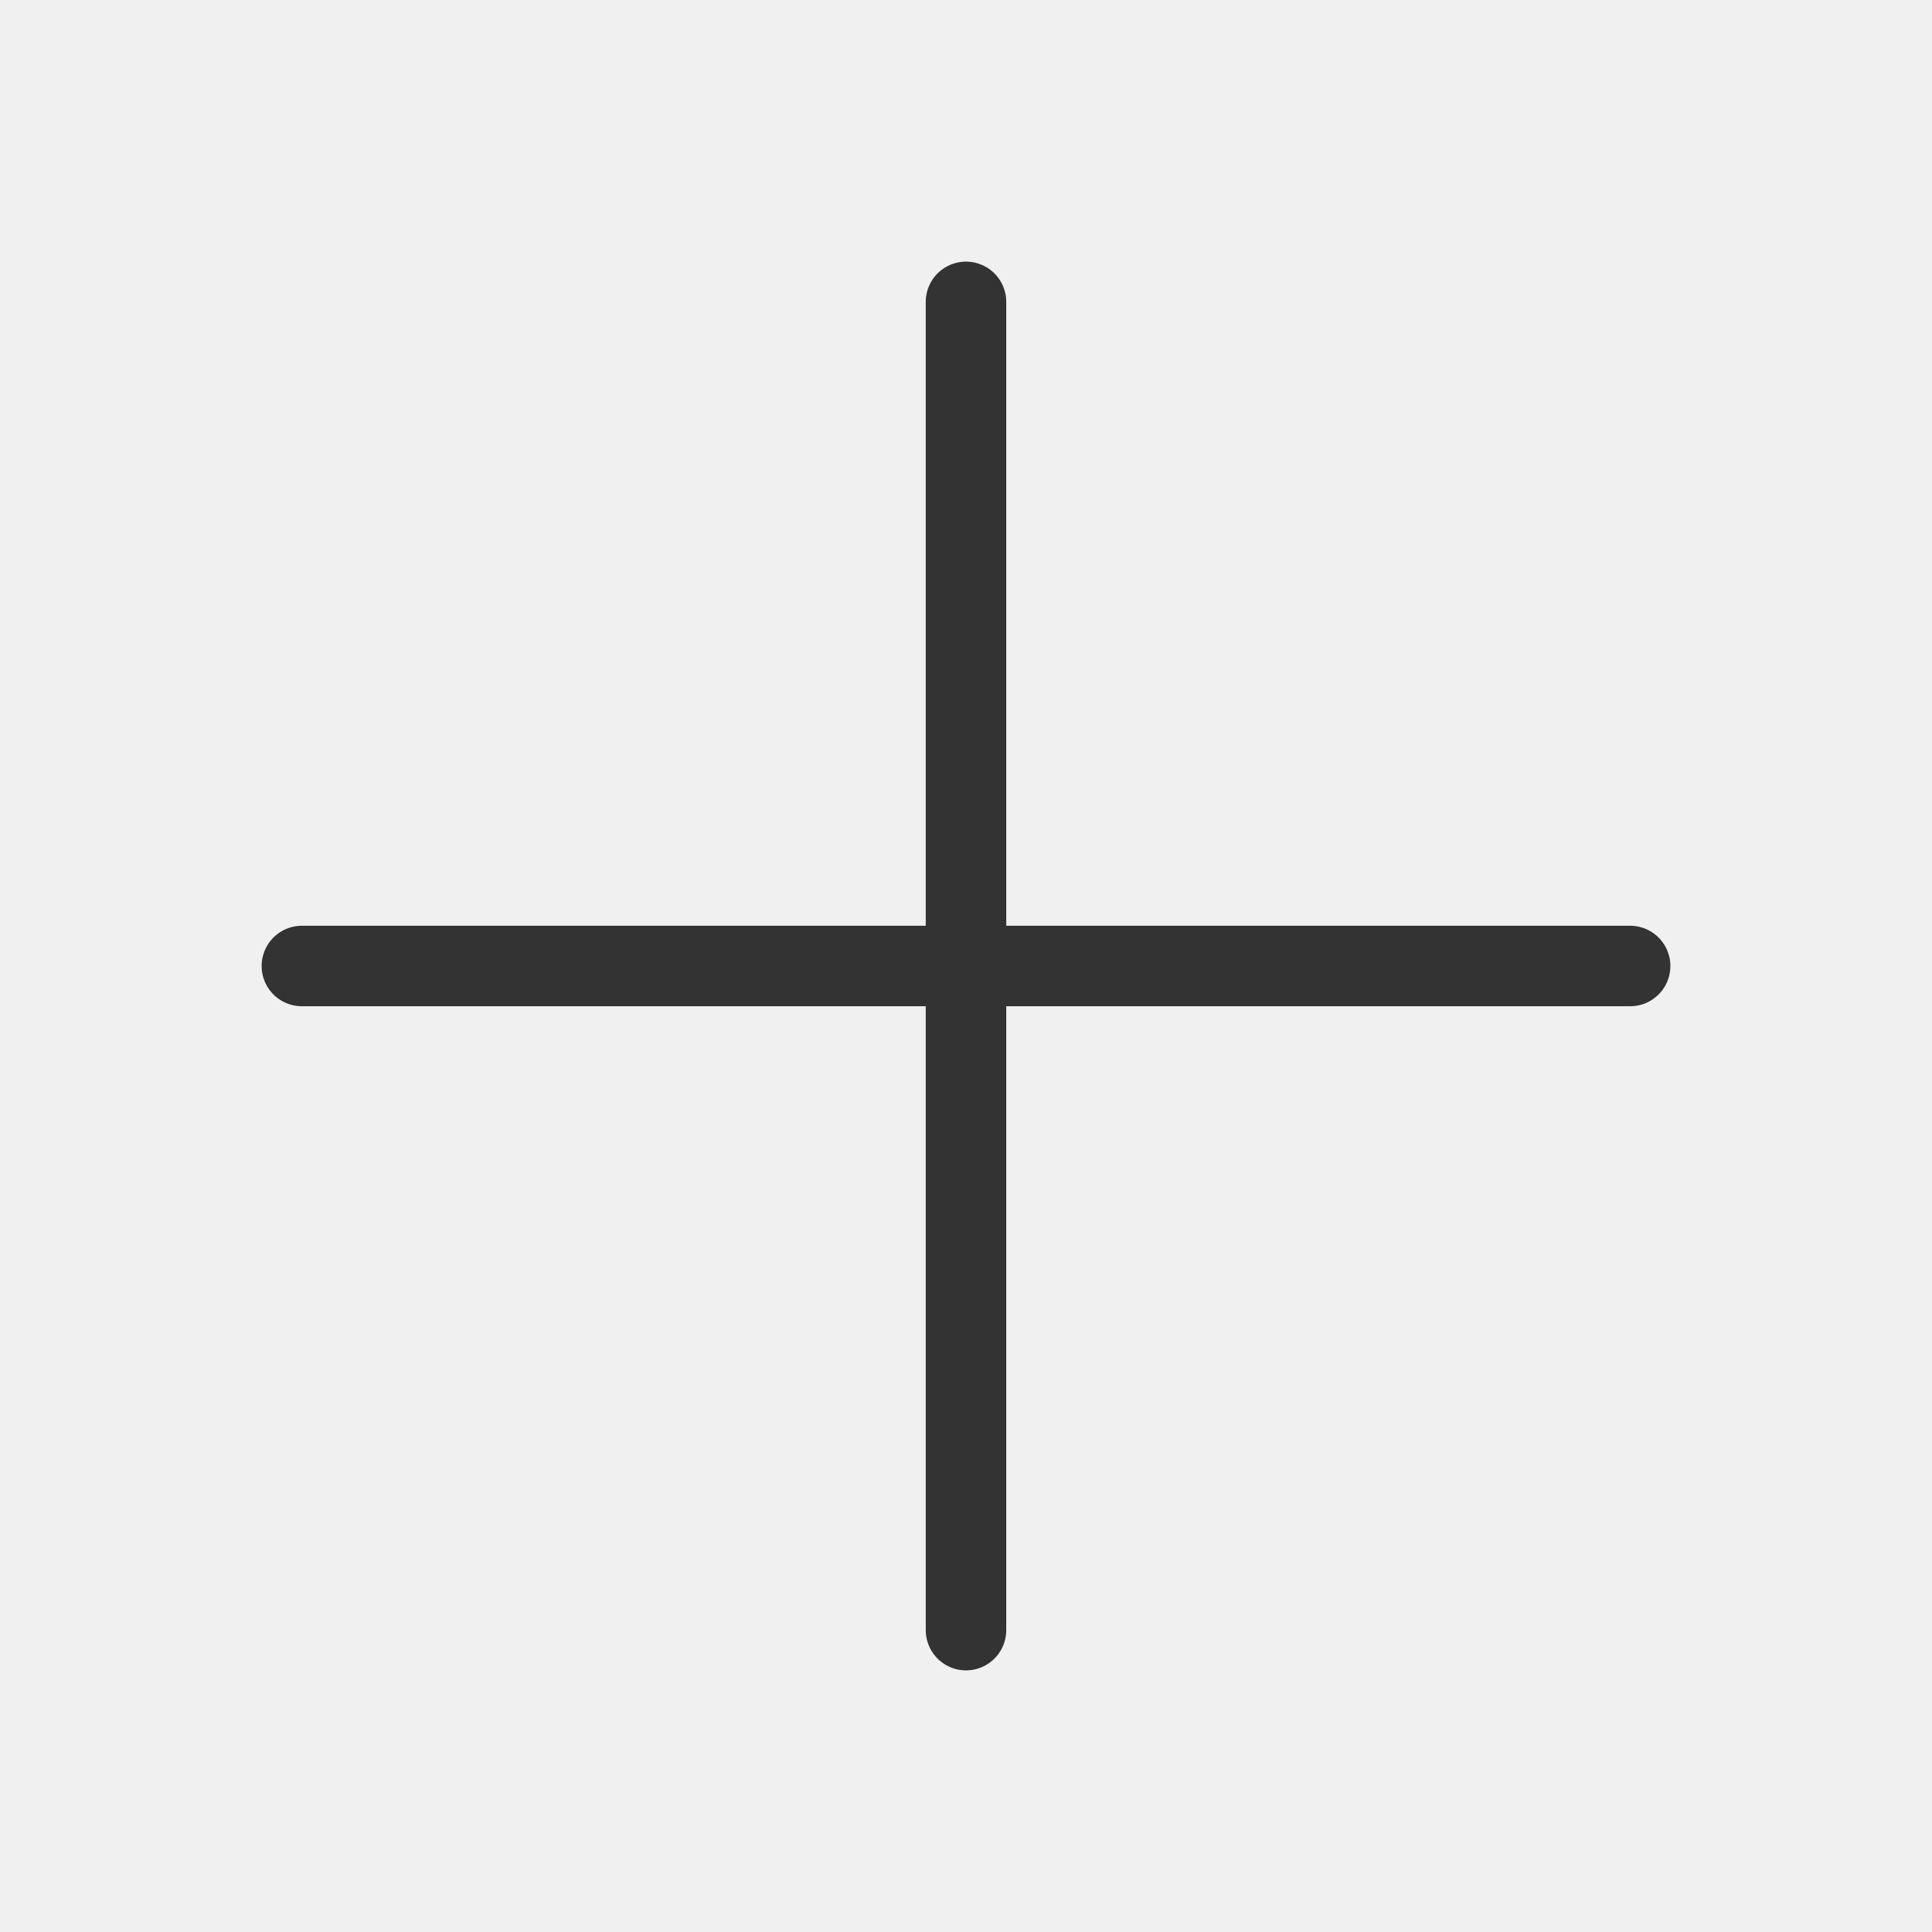
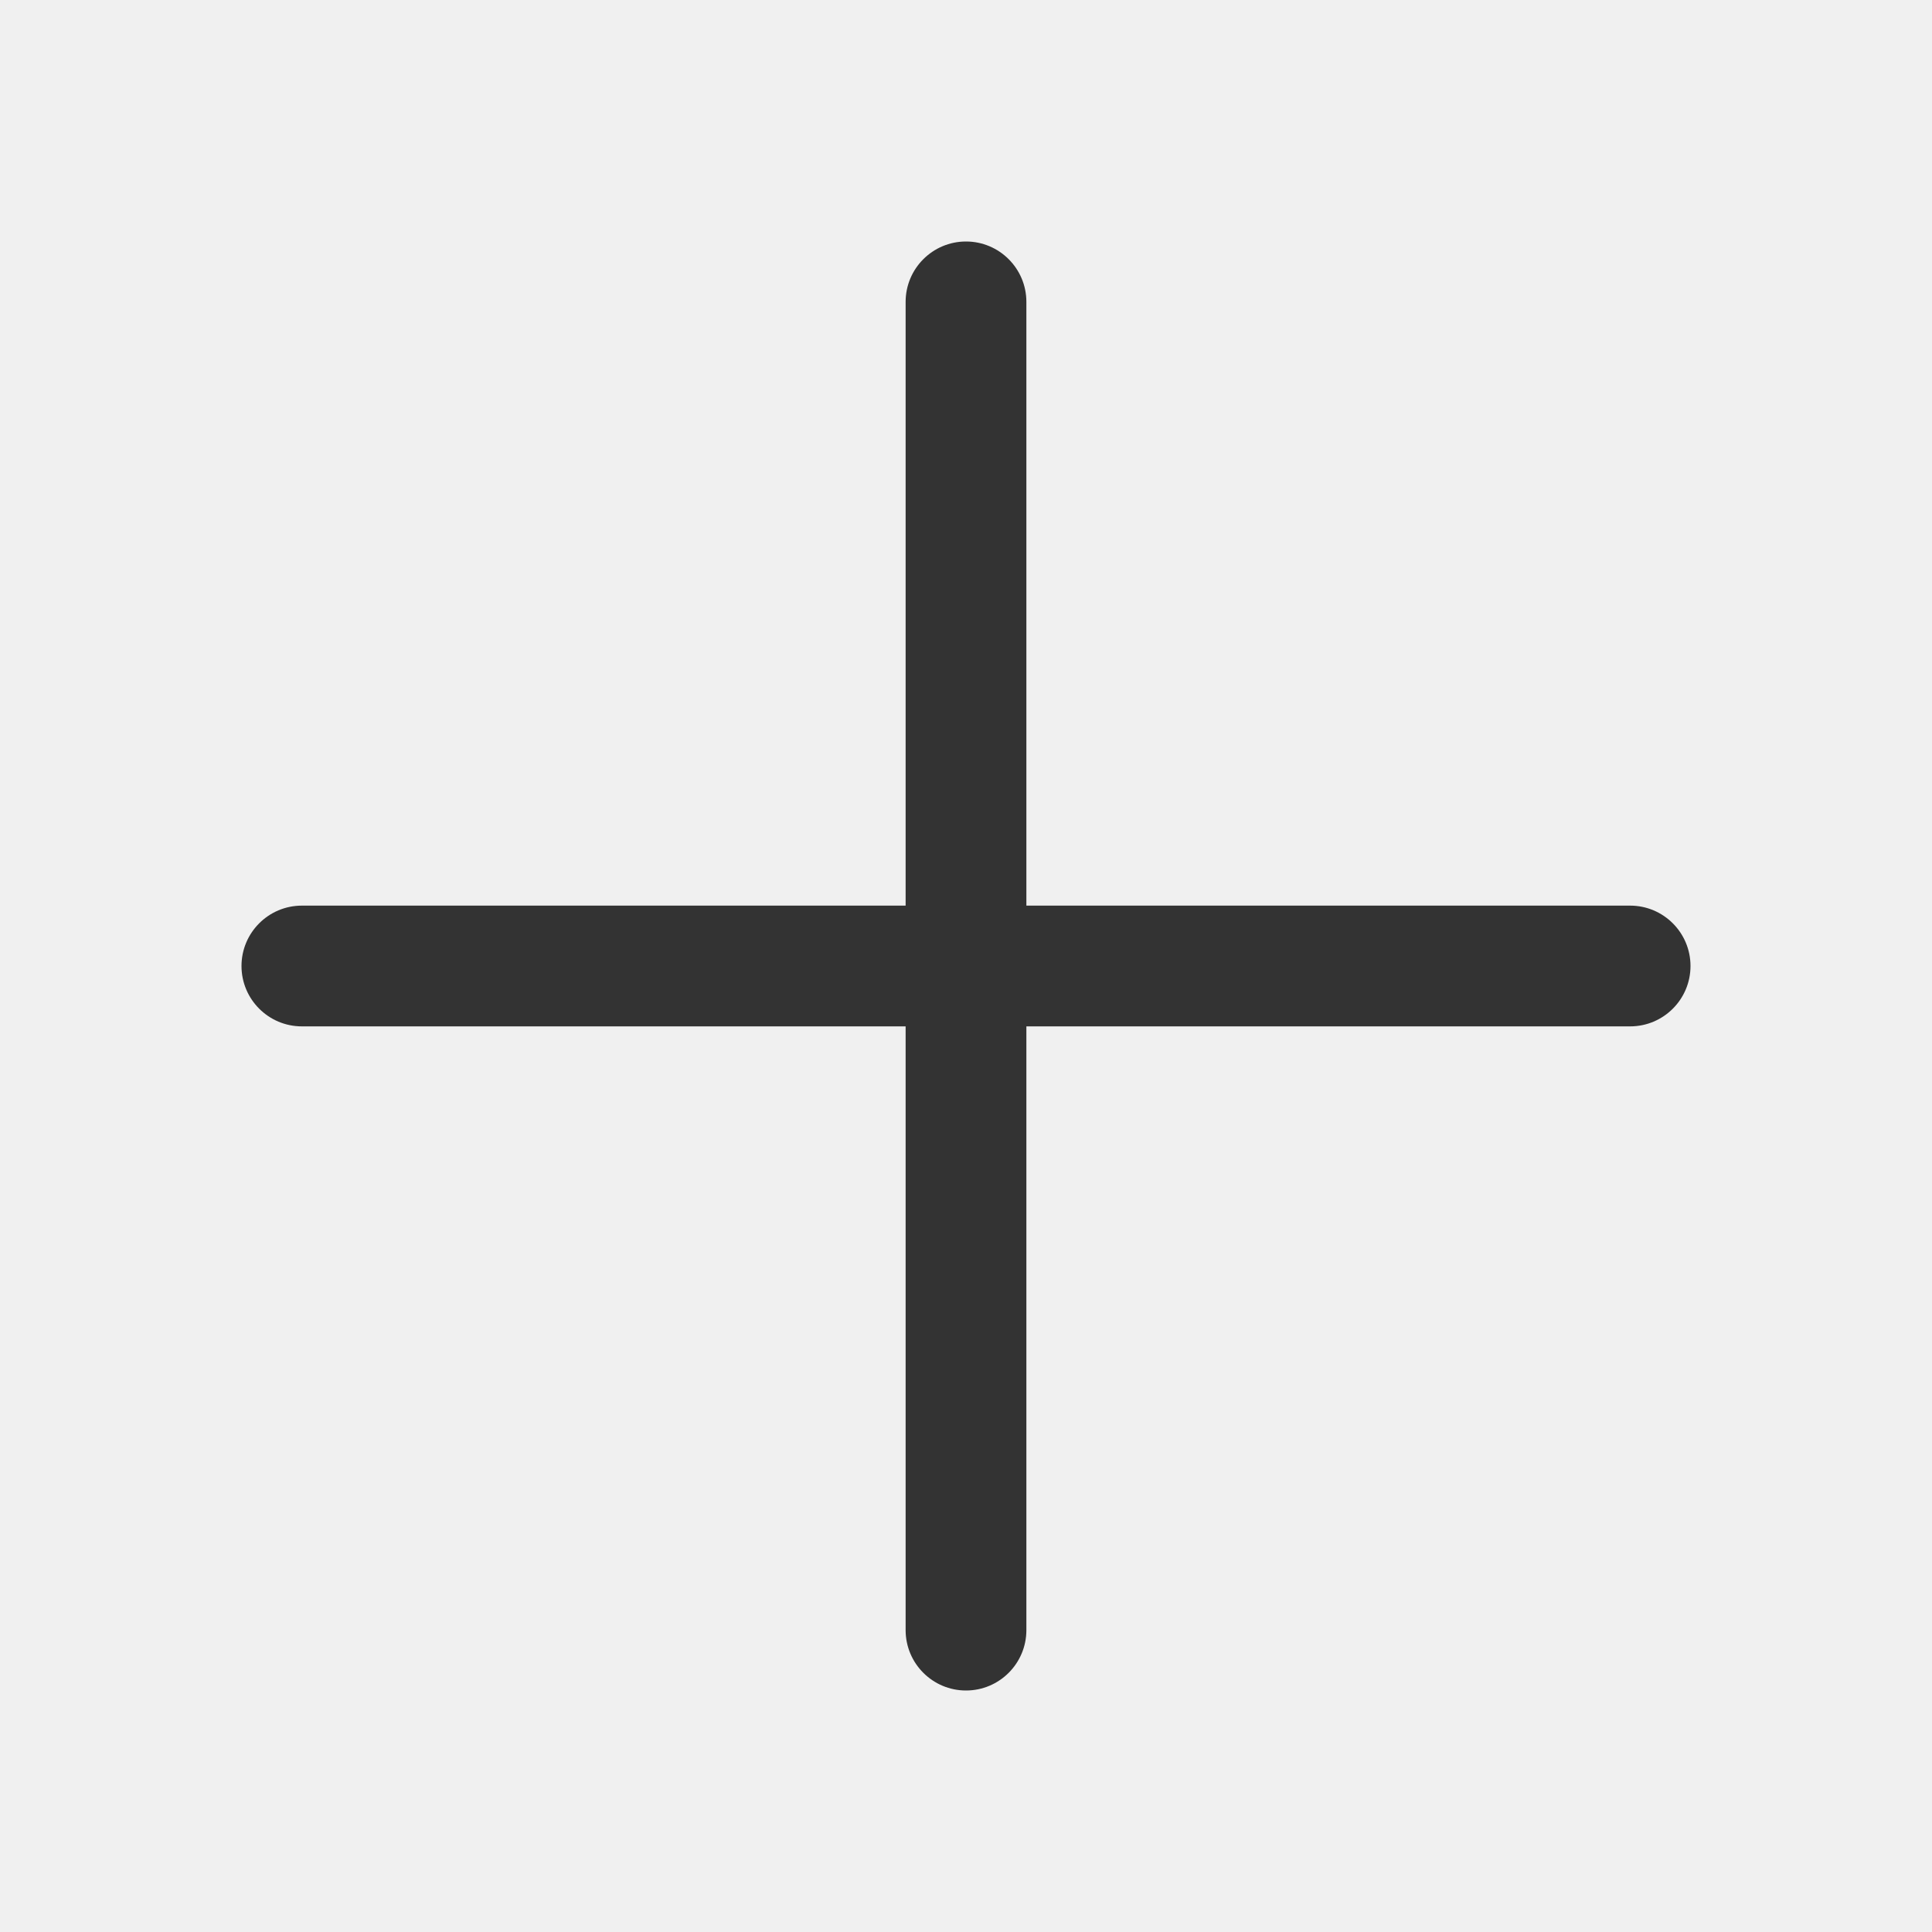
- <svg xmlns="http://www.w3.org/2000/svg" width="24" height="24" viewBox="0 0 24 24" fill="none">
-   <g clip-path="url(#clip0_104_25568)">
-     <path d="M3.75 12H20.25" stroke="#333333" stroke-linecap="round" stroke-linejoin="round" />
-     <path d="M12 3.75V20.25" stroke="#333333" stroke-linecap="round" stroke-linejoin="round" />
+ <svg xmlns="http://www.w3.org/2000/svg" width="16" height="16" viewBox="0 0 16 16" fill="none">
+   <g clip-path="url(#clip0_35705_22235)">
+     <path d="M8.5 2.5C8.5 2.224 8.276 2 8 2C7.724 2 7.5 2.224 7.5 2.5V7.5H2.5C2.224 7.5 2 7.724 2 8C2 8.276 2.224 8.5 2.5 8.5H7.5V13.5C7.5 13.776 7.724 14 8 14C8.276 14 8.5 13.776 8.5 13.5V8.5H13.5C13.776 8.5 14 8.276 14 8C14 7.724 13.776 7.5 13.5 7.5H8.5V2.5Z" fill="#333333" />
  </g>
  <defs>
-     <clipPath id="clip0_104_25568">
-       <rect width="24" height="24" fill="white" />
+     <clipPath id="clip0_35705_22235">
+       <rect width="16" height="16" fill="white" />
    </clipPath>
  </defs>
</svg>
